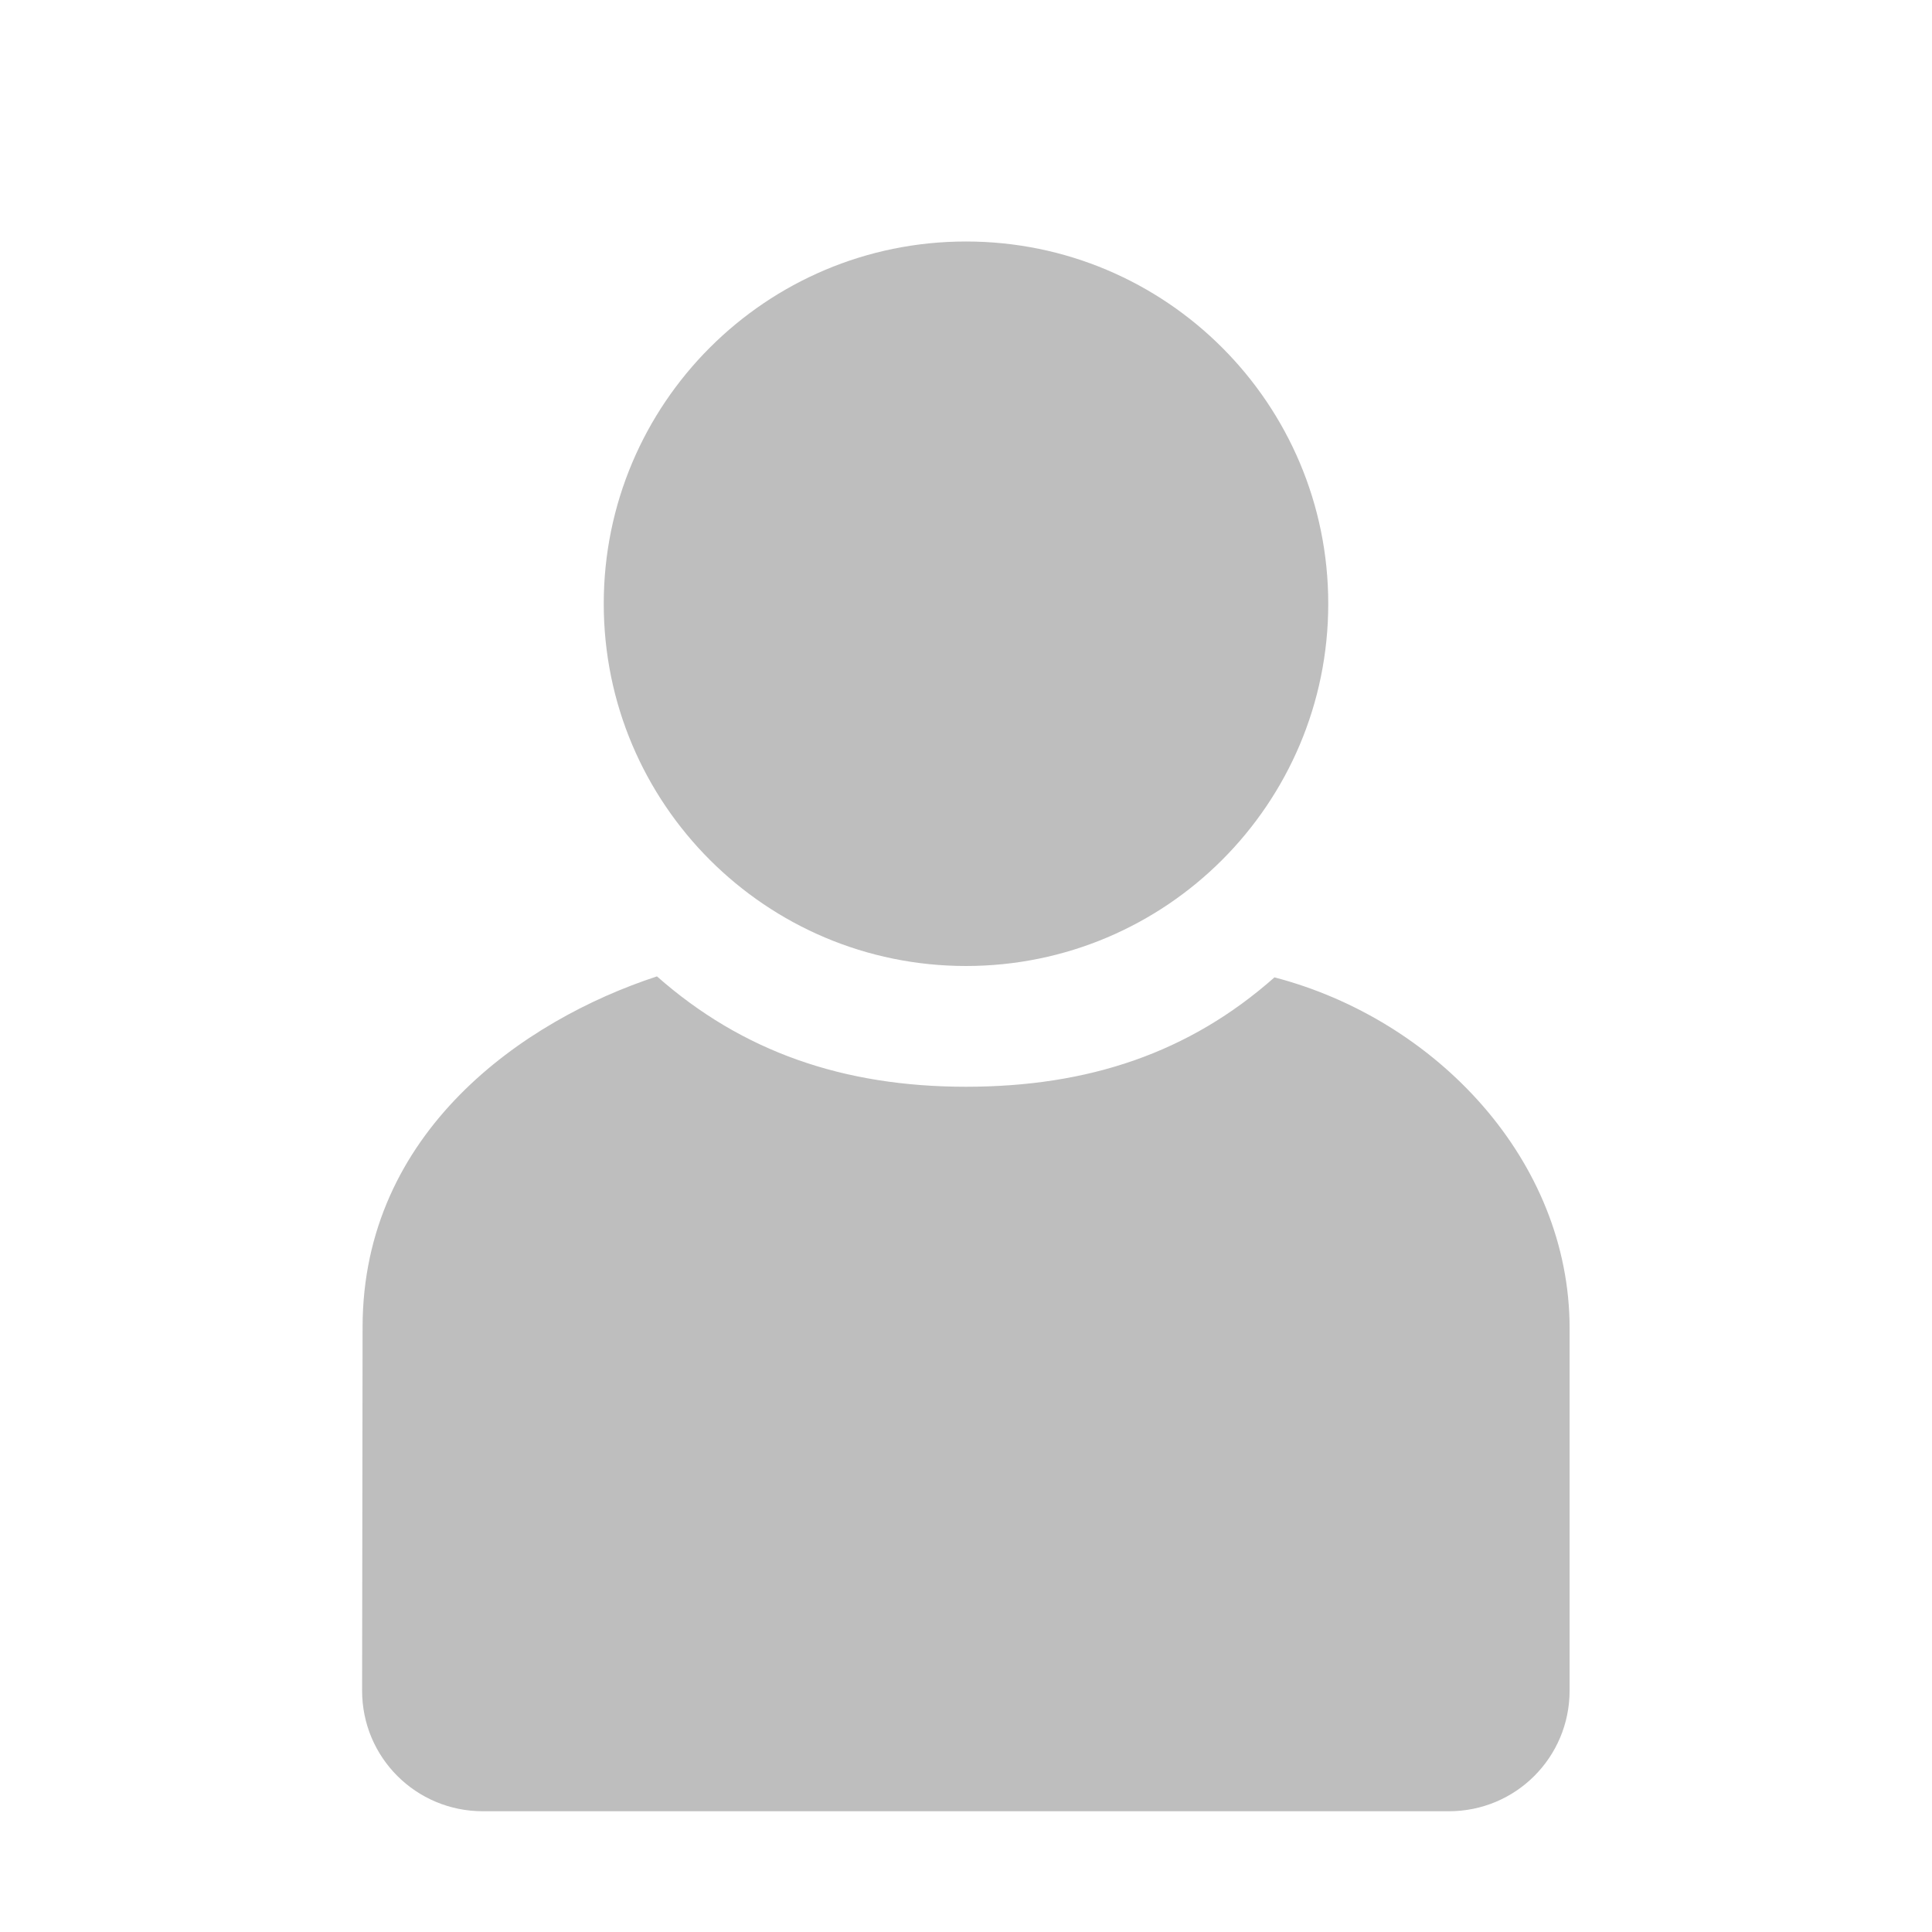
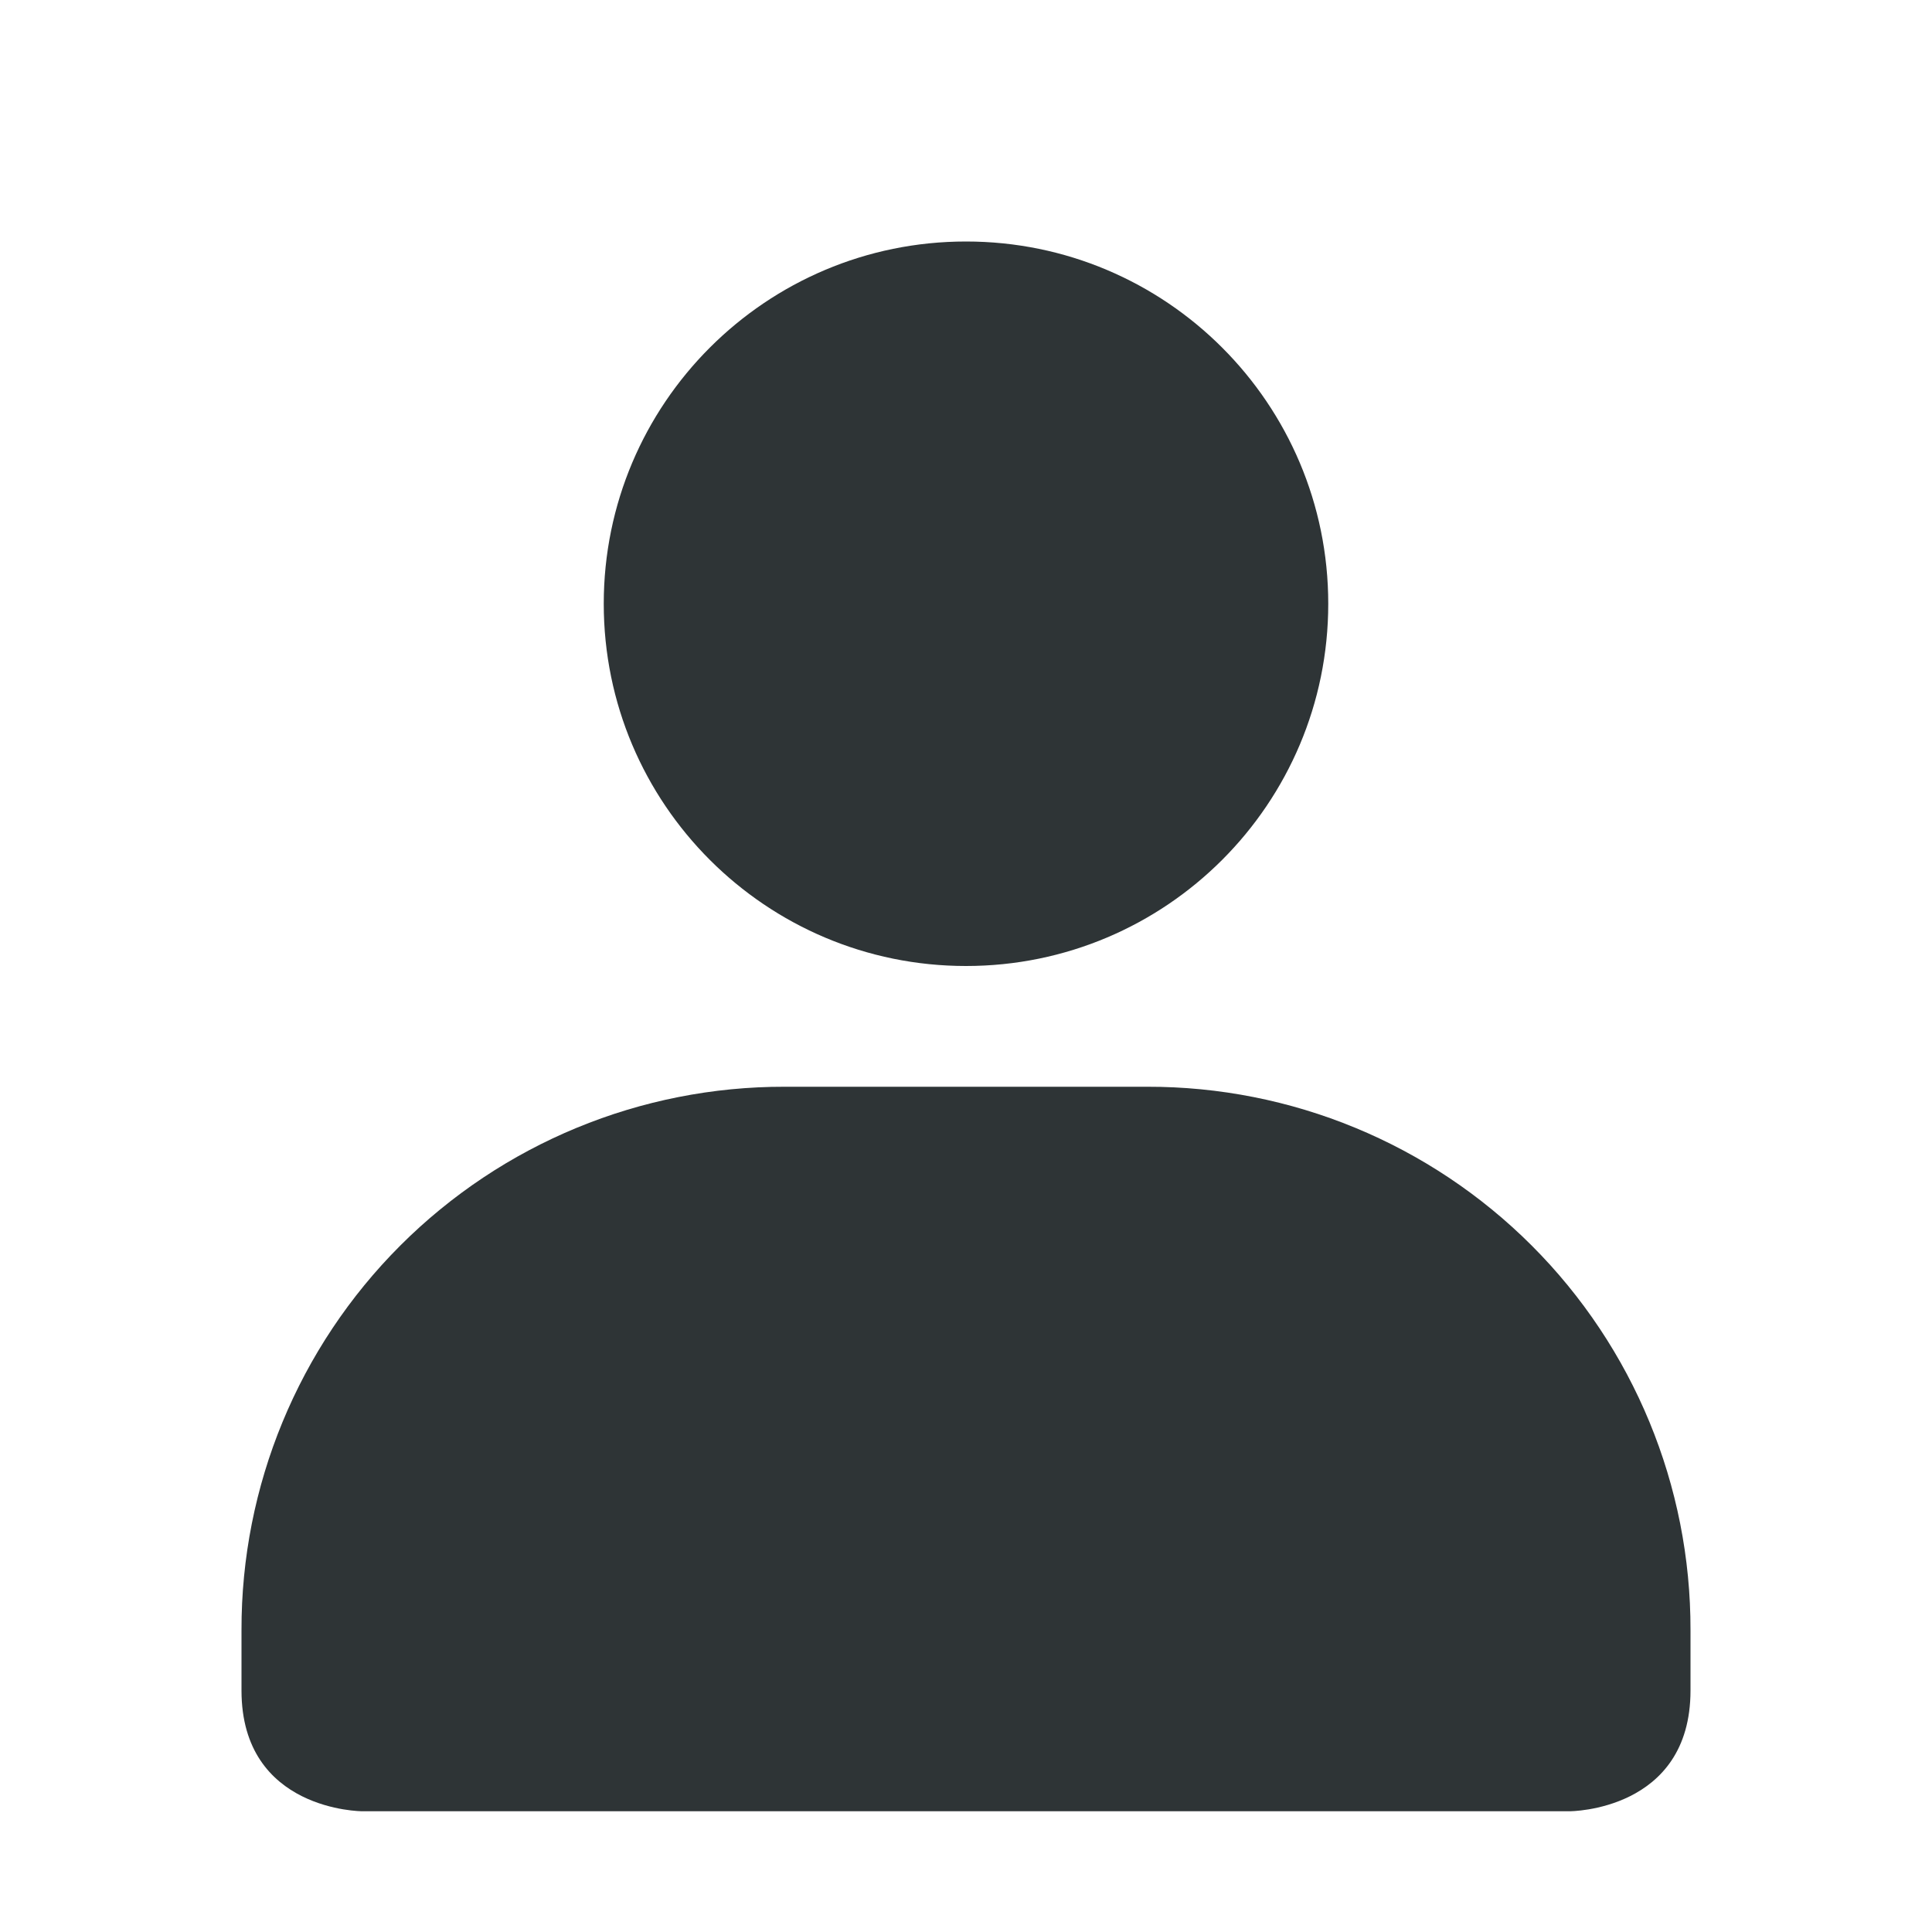
- <svg xmlns="http://www.w3.org/2000/svg" height="16" id="svg7384" version="1.1" width="16">
-   <defs id="defs7386" />
-   <g id="layer9" style="display:inline" transform="translate(-41.0002,-337)">
-     <path d="m 51.555,345.094 c -0.705,0.624 -1.539,0.906 -2.555,0.906 -1.016,0 -1.853,-0.291 -2.559,-0.914 -1.109,0.363 -2.436,1.288 -2.438,2.902 l -0.004,3.012 c -7.2e-4,0.554 0.446,1 1,1 l 8,0 c 0.554,0 1,-0.446 1,-1 l 0,-3 c 0,-1.387 -1.102,-2.556 -2.445,-2.906 z" id="path3940-5" style="fill:#bebebe;fill-opacity:1;stroke:none" />
-     <path d="m 52,342.5 a 2.5,2.5 0 1 1 -5,0 2.5,2.5 0 1 1 5,0 z" id="path3942-6" style="color:#bebebe;fill:#bebebe;fill-opacity:1;fill-rule:nonzero;stroke:none;stroke-width:2;marker:none;visibility:visible;display:inline;overflow:visible;enable-background:accumulate" transform="matrix(1.2,0,0,1.2,-10.3998,-69.00003)" />
-   </g>
-   <g id="layer10" style="display:inline" transform="translate(-41.0002,-337)" />
-   <g id="layer11" transform="translate(-41.0002,-337)" />
-   <g id="layer13" style="display:inline" transform="translate(-41.0002,-337)" />
-   <g id="layer14" transform="translate(-41.0002,-337)" />
-   <g id="layer15" style="display:inline" transform="translate(-41.0002,-337)" />
-   <g id="g71291" style="display:inline" transform="translate(-41.0002,-337)" />
-   <g id="g4953" style="display:inline" transform="translate(-41.0002,-337)" />
-   <g id="layer12" style="display:inline" transform="translate(-41.0002,-337)" />
+ <svg xmlns="http://www.w3.org/2000/svg" width="16" height="16">
+   <path d="M8 2a3 3 0 1 0 0 6 3 3 0 0 0 0-6zM6.5 9A4.49 4.49 0 0 0 2 13.5v.5c0 1 1 1 1 1h10s1 0 1-1v-.5A4.49 4.49 0 0 0 9.5 9z" style="marker:none" color="#bebebe" overflow="visible" fill="#2e3436" />
</svg>
